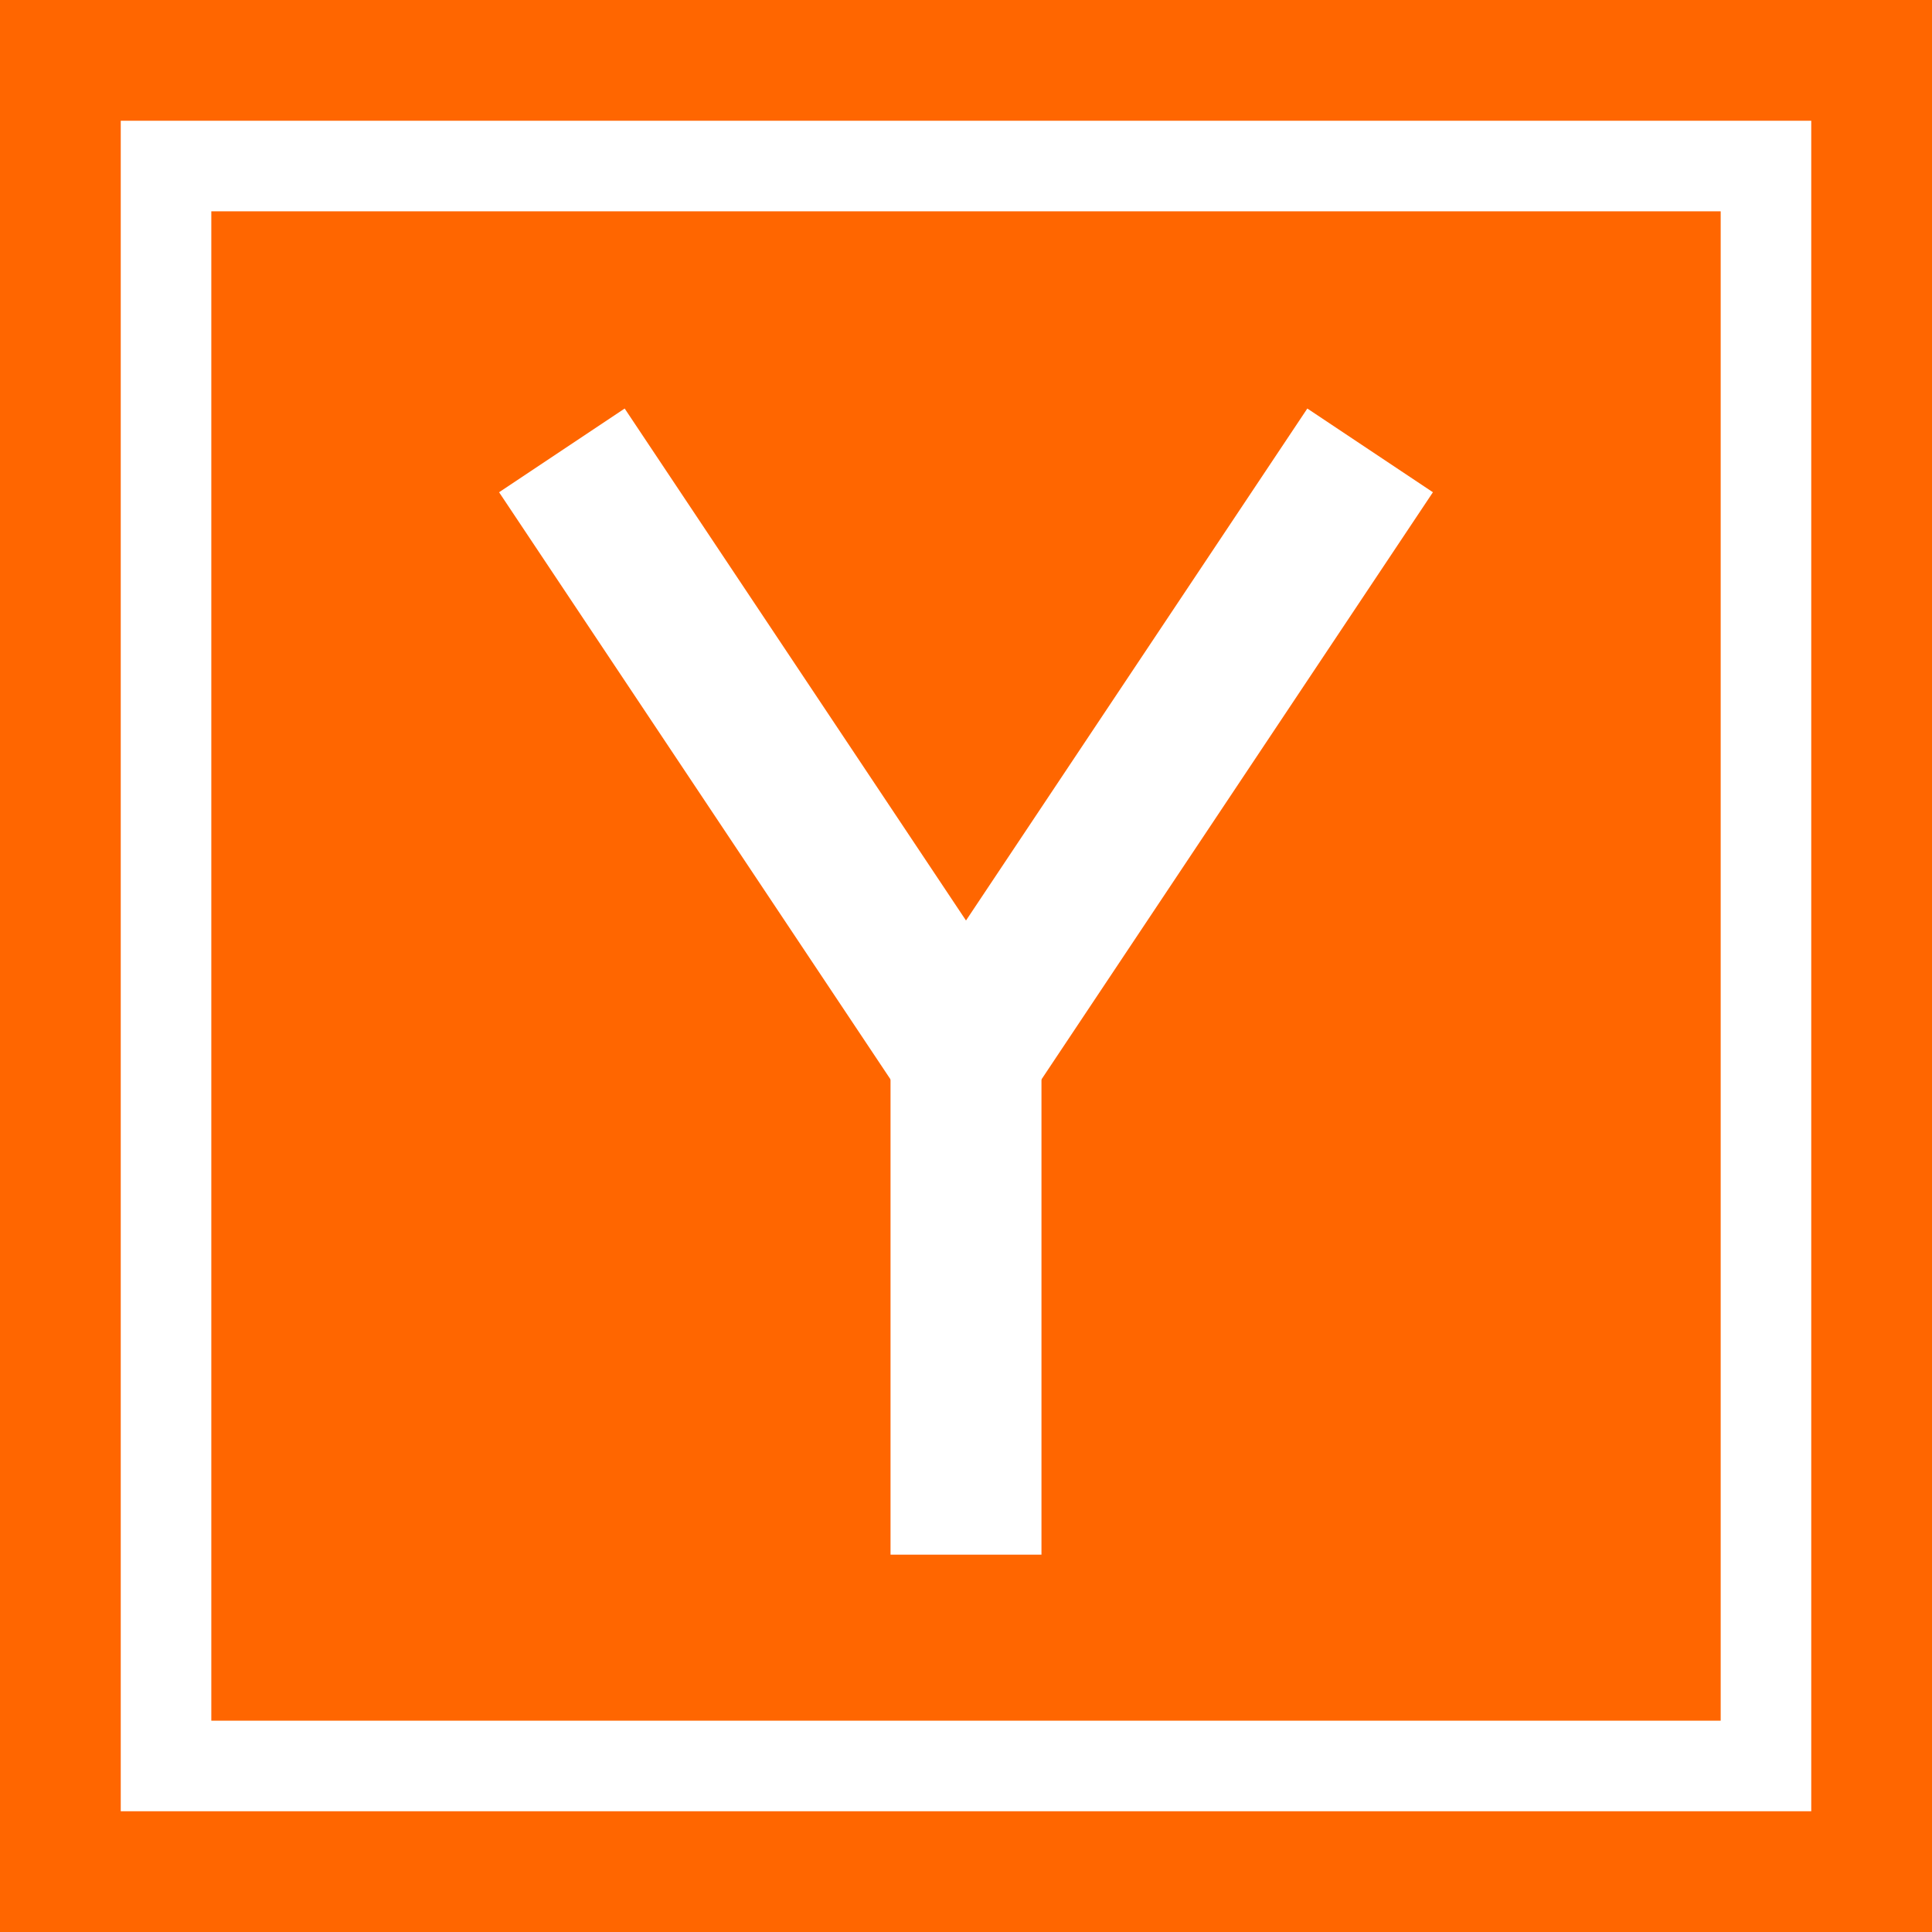
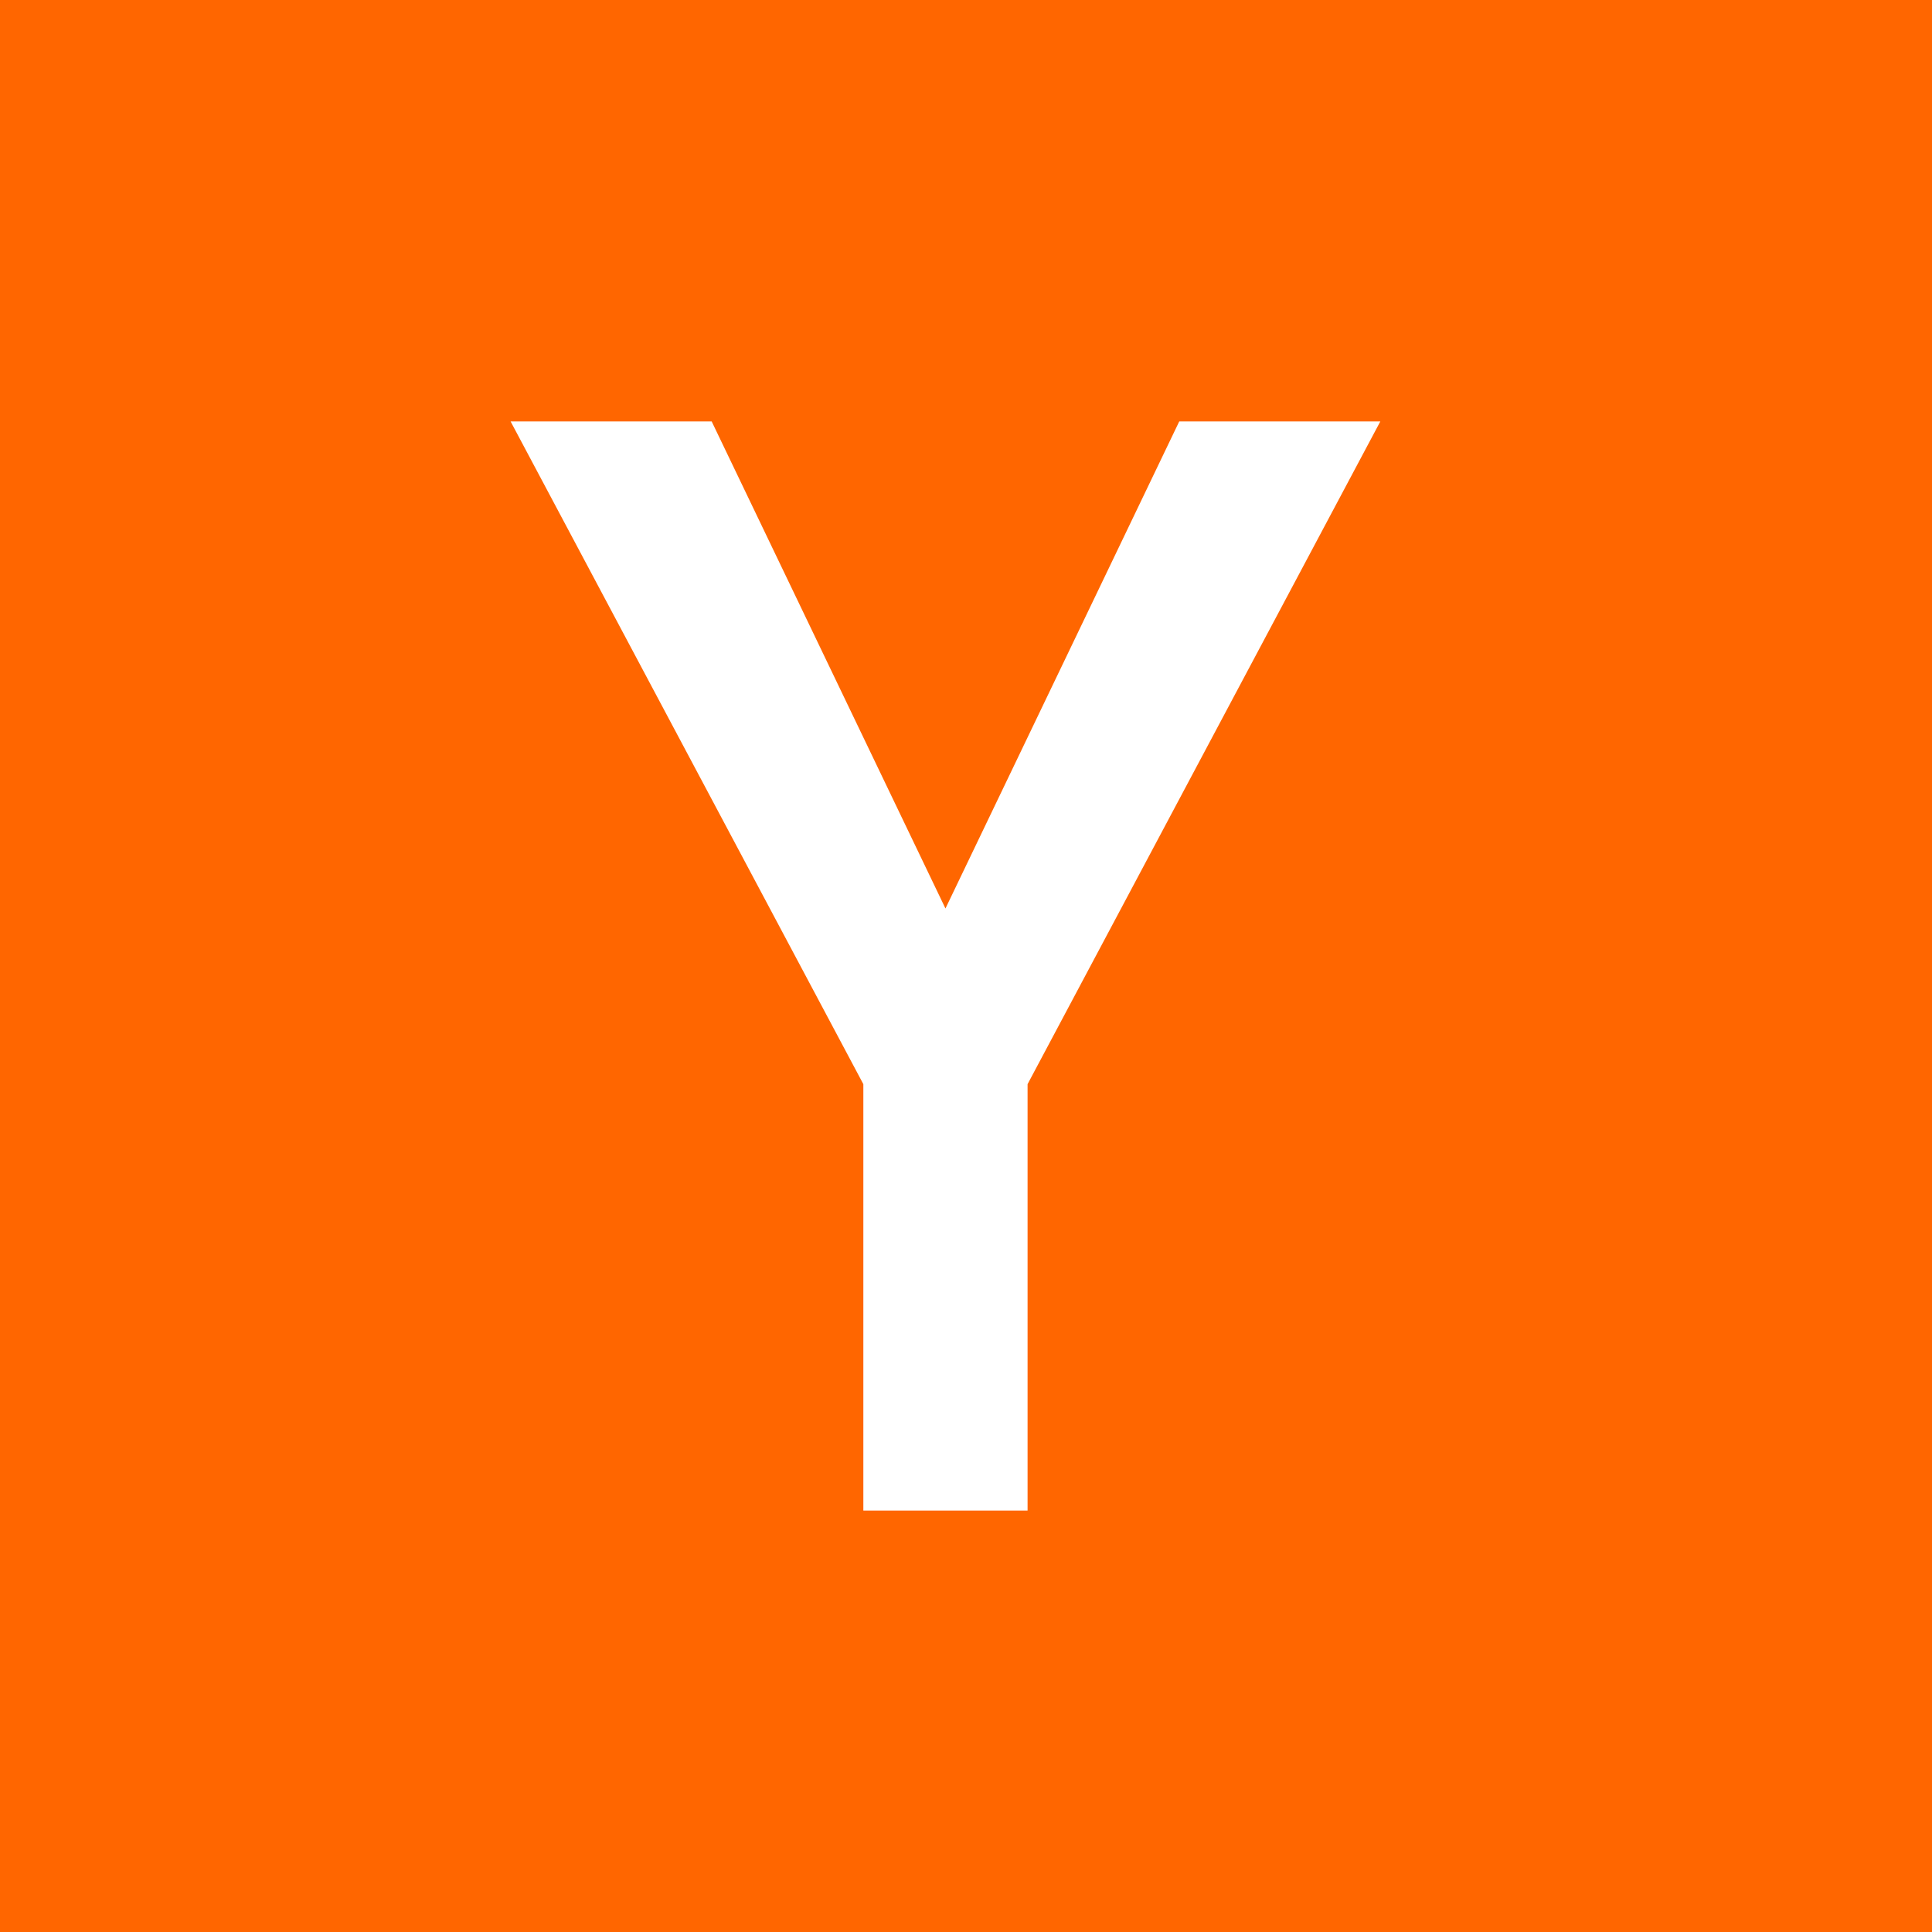
<svg xmlns="http://www.w3.org/2000/svg" viewBox="0 0 64 64" width="64" height="64" role="img" aria-label="Hacker News">
  <rect width="64" height="64" fill="#FF6600" />
-   <rect x="5.5" y="5.5" width="53" height="53" fill="none" stroke="#FFFFFF" stroke-width="3" />
-   <path d="M20 17 L32 35 L44 17" fill="none" stroke="#FFFFFF" stroke-width="5" stroke-linecap="square" />
-   <path d="M32 34 L32 49" fill="none" stroke="#FFFFFF" stroke-width="5" stroke-linecap="square" />
+   <path transform="translate(-1.3617 -1.3617) scale(0.34043)" d="m73.252 45.01 22.748 47.391 22.748-47.391h19.566l-34.324 64.487v41.493h-15.98v-41.493l-34.324-64.487z" fill="#FFFFFF" />
</svg>
